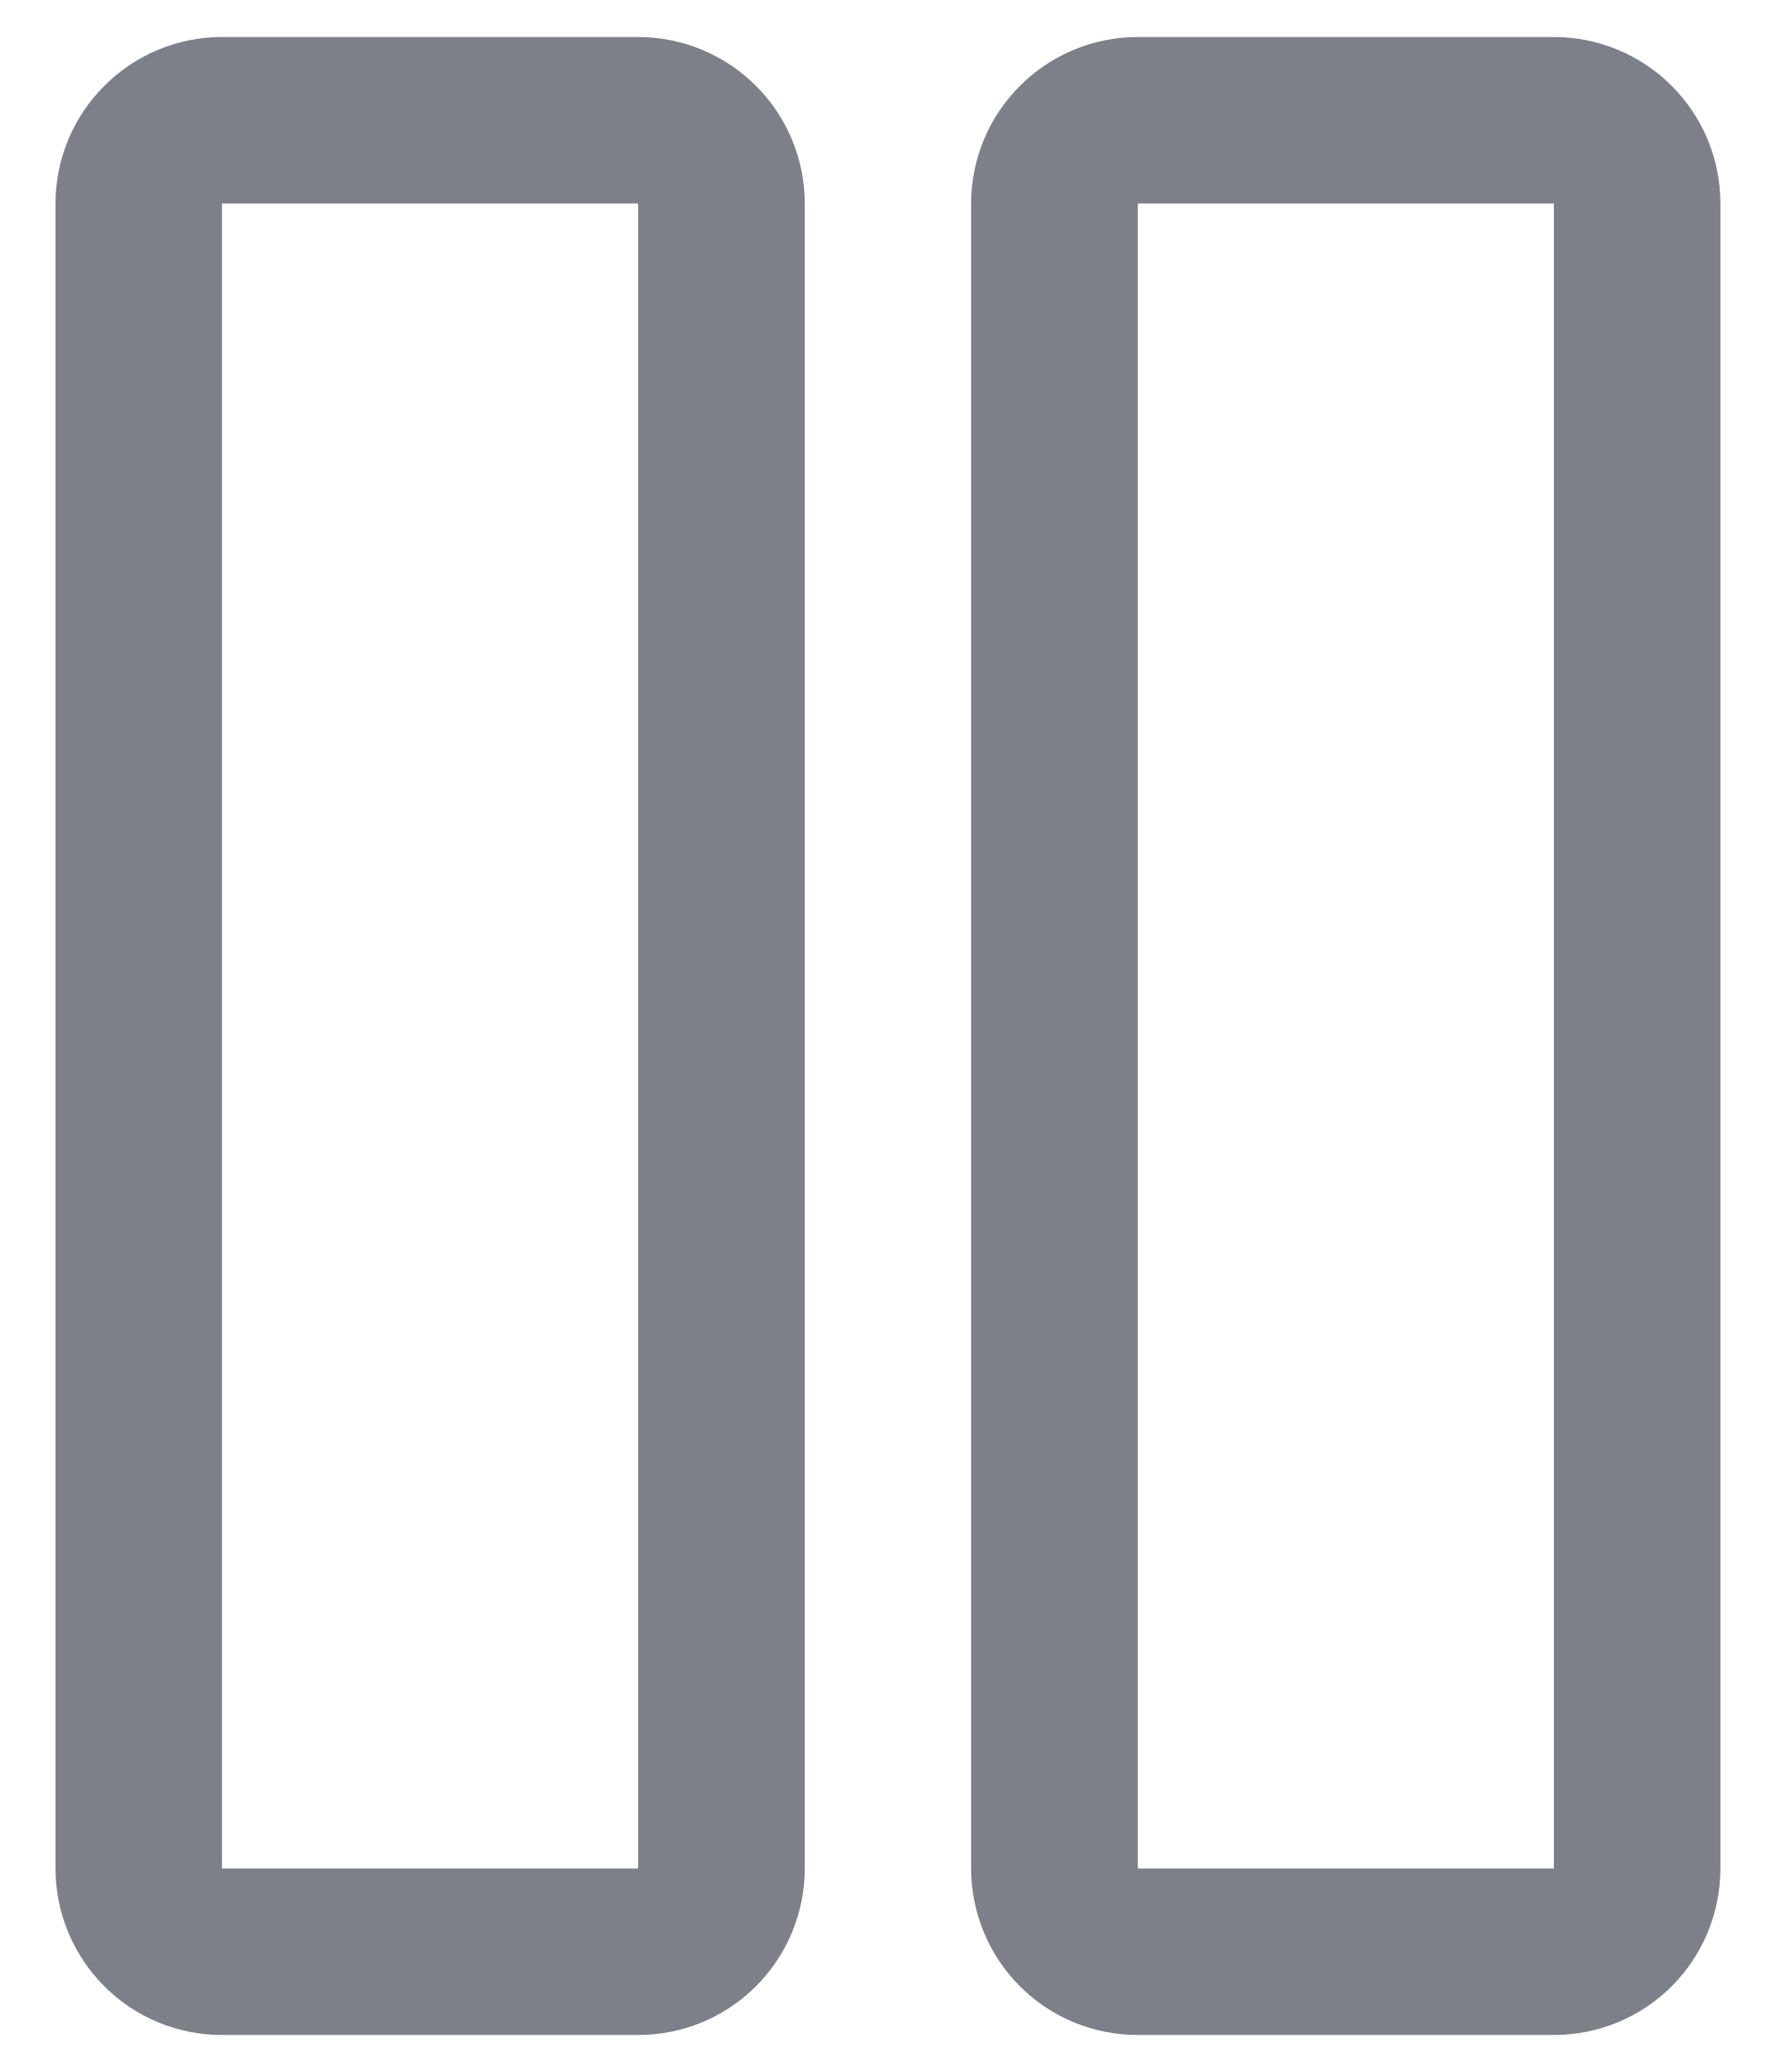
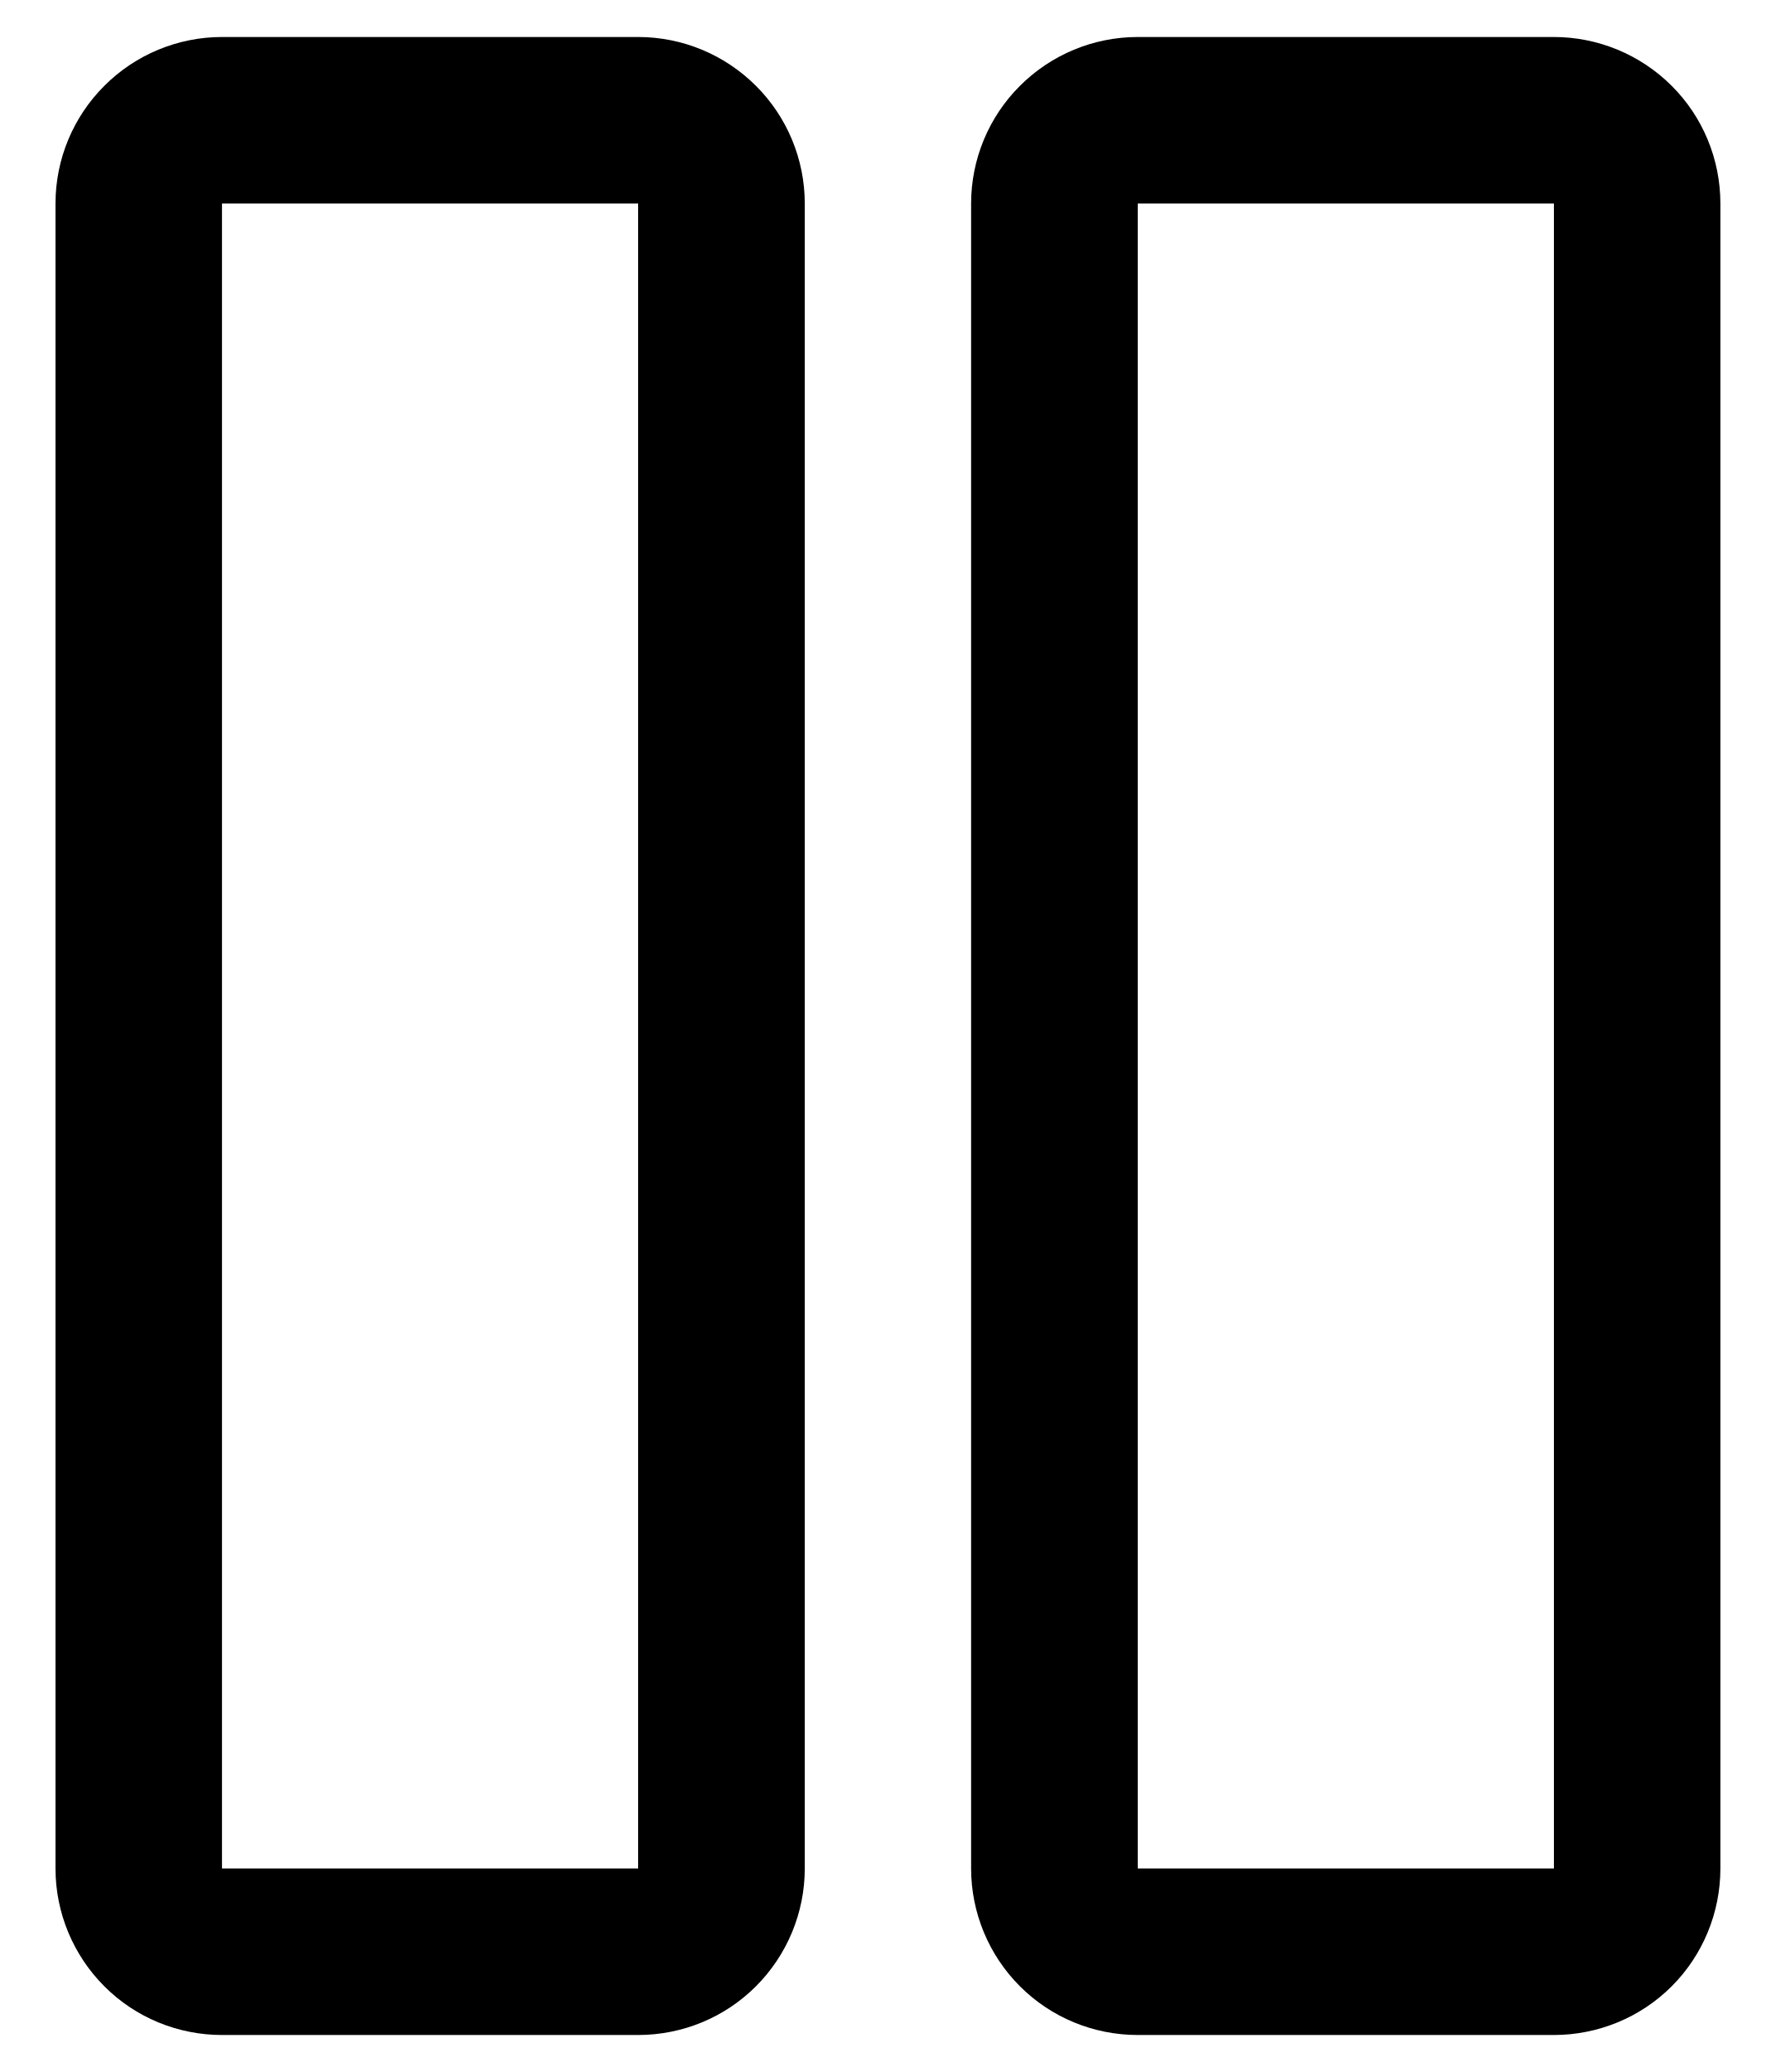
<svg xmlns="http://www.w3.org/2000/svg" width="12" height="14" viewBox="0 0 12 14" fill="none">
-   <path d="M4.312 0.25H1.5C1.202 0.25 0.915 0.369 0.705 0.58C0.494 0.79 0.375 1.077 0.375 1.375V12.625C0.375 12.923 0.494 13.21 0.705 13.421C0.915 13.632 1.202 13.75 1.5 13.75H4.312C4.611 13.75 4.897 13.632 5.108 13.421C5.319 13.21 5.438 12.923 5.438 12.625V1.375C5.438 1.077 5.319 0.79 5.108 0.58C4.897 0.369 4.611 0.25 4.312 0.25ZM4.312 12.625H1.5V1.375H4.312V12.625ZM10.5 0.25H7.688C7.389 0.25 7.103 0.369 6.892 0.58C6.681 0.79 6.562 1.077 6.562 1.375V12.625C6.562 12.923 6.681 13.21 6.892 13.421C7.103 13.632 7.389 13.75 7.688 13.75H10.5C10.798 13.75 11.085 13.632 11.296 13.421C11.507 13.21 11.625 12.923 11.625 12.625V1.375C11.625 1.077 11.507 0.79 11.296 0.58C11.085 0.369 10.798 0.25 10.5 0.25ZM10.5 12.625H7.688V1.375H10.5V12.625Z" fill="#7D8088" />
+   <path d="M4.312 0.25H1.5C1.202 0.25 0.915 0.369 0.705 0.58C0.494 0.79 0.375 1.077 0.375 1.375V12.625C0.375 12.923 0.494 13.21 0.705 13.421C0.915 13.632 1.202 13.75 1.5 13.75H4.312C4.611 13.75 4.897 13.632 5.108 13.421C5.319 13.21 5.438 12.923 5.438 12.625V1.375C5.438 1.077 5.319 0.79 5.108 0.58C4.897 0.369 4.611 0.25 4.312 0.25ZM4.312 12.625H1.5V1.375H4.312V12.625ZM10.5 0.25H7.688C7.389 0.25 7.103 0.369 6.892 0.58C6.681 0.79 6.562 1.077 6.562 1.375V12.625C6.562 12.923 6.681 13.21 6.892 13.421C7.103 13.632 7.389 13.75 7.688 13.75H10.5C10.798 13.75 11.085 13.632 11.296 13.421C11.507 13.21 11.625 12.923 11.625 12.625V1.375C11.625 1.077 11.507 0.79 11.296 0.58C11.085 0.369 10.798 0.25 10.5 0.25ZM10.5 12.625H7.688V1.375H10.5V12.625Z" fill="currentColor" />
</svg>
